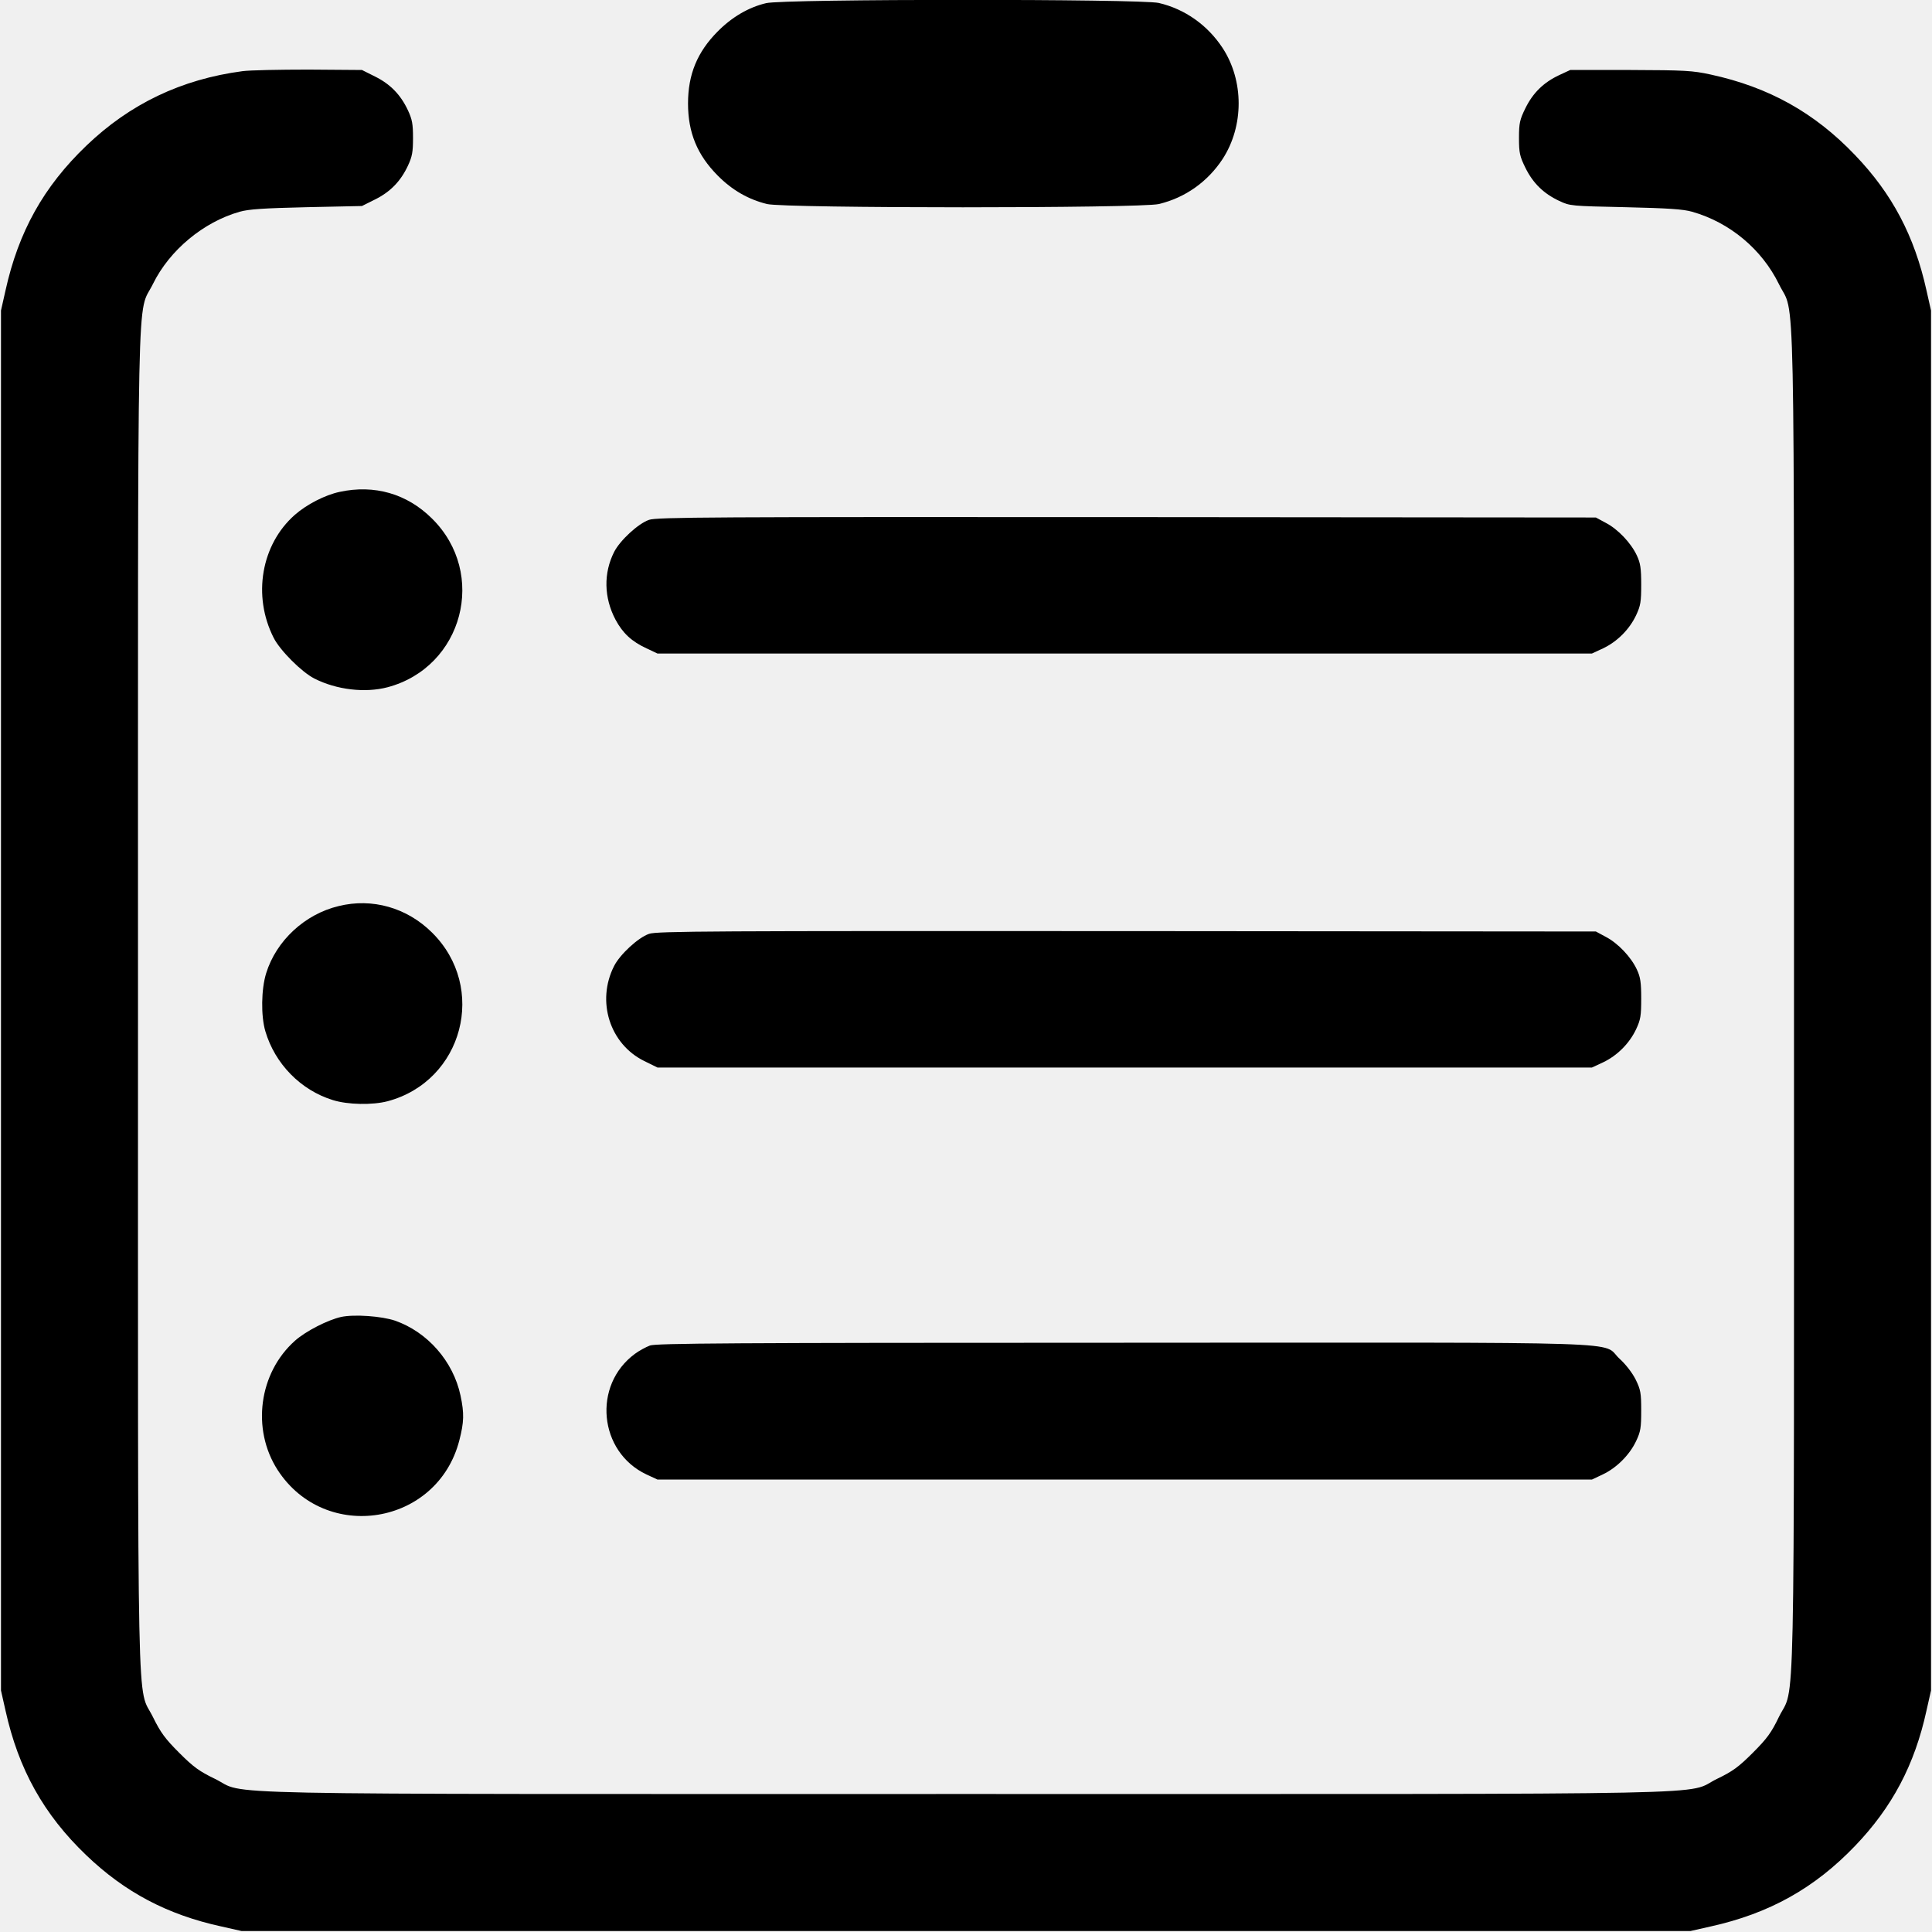
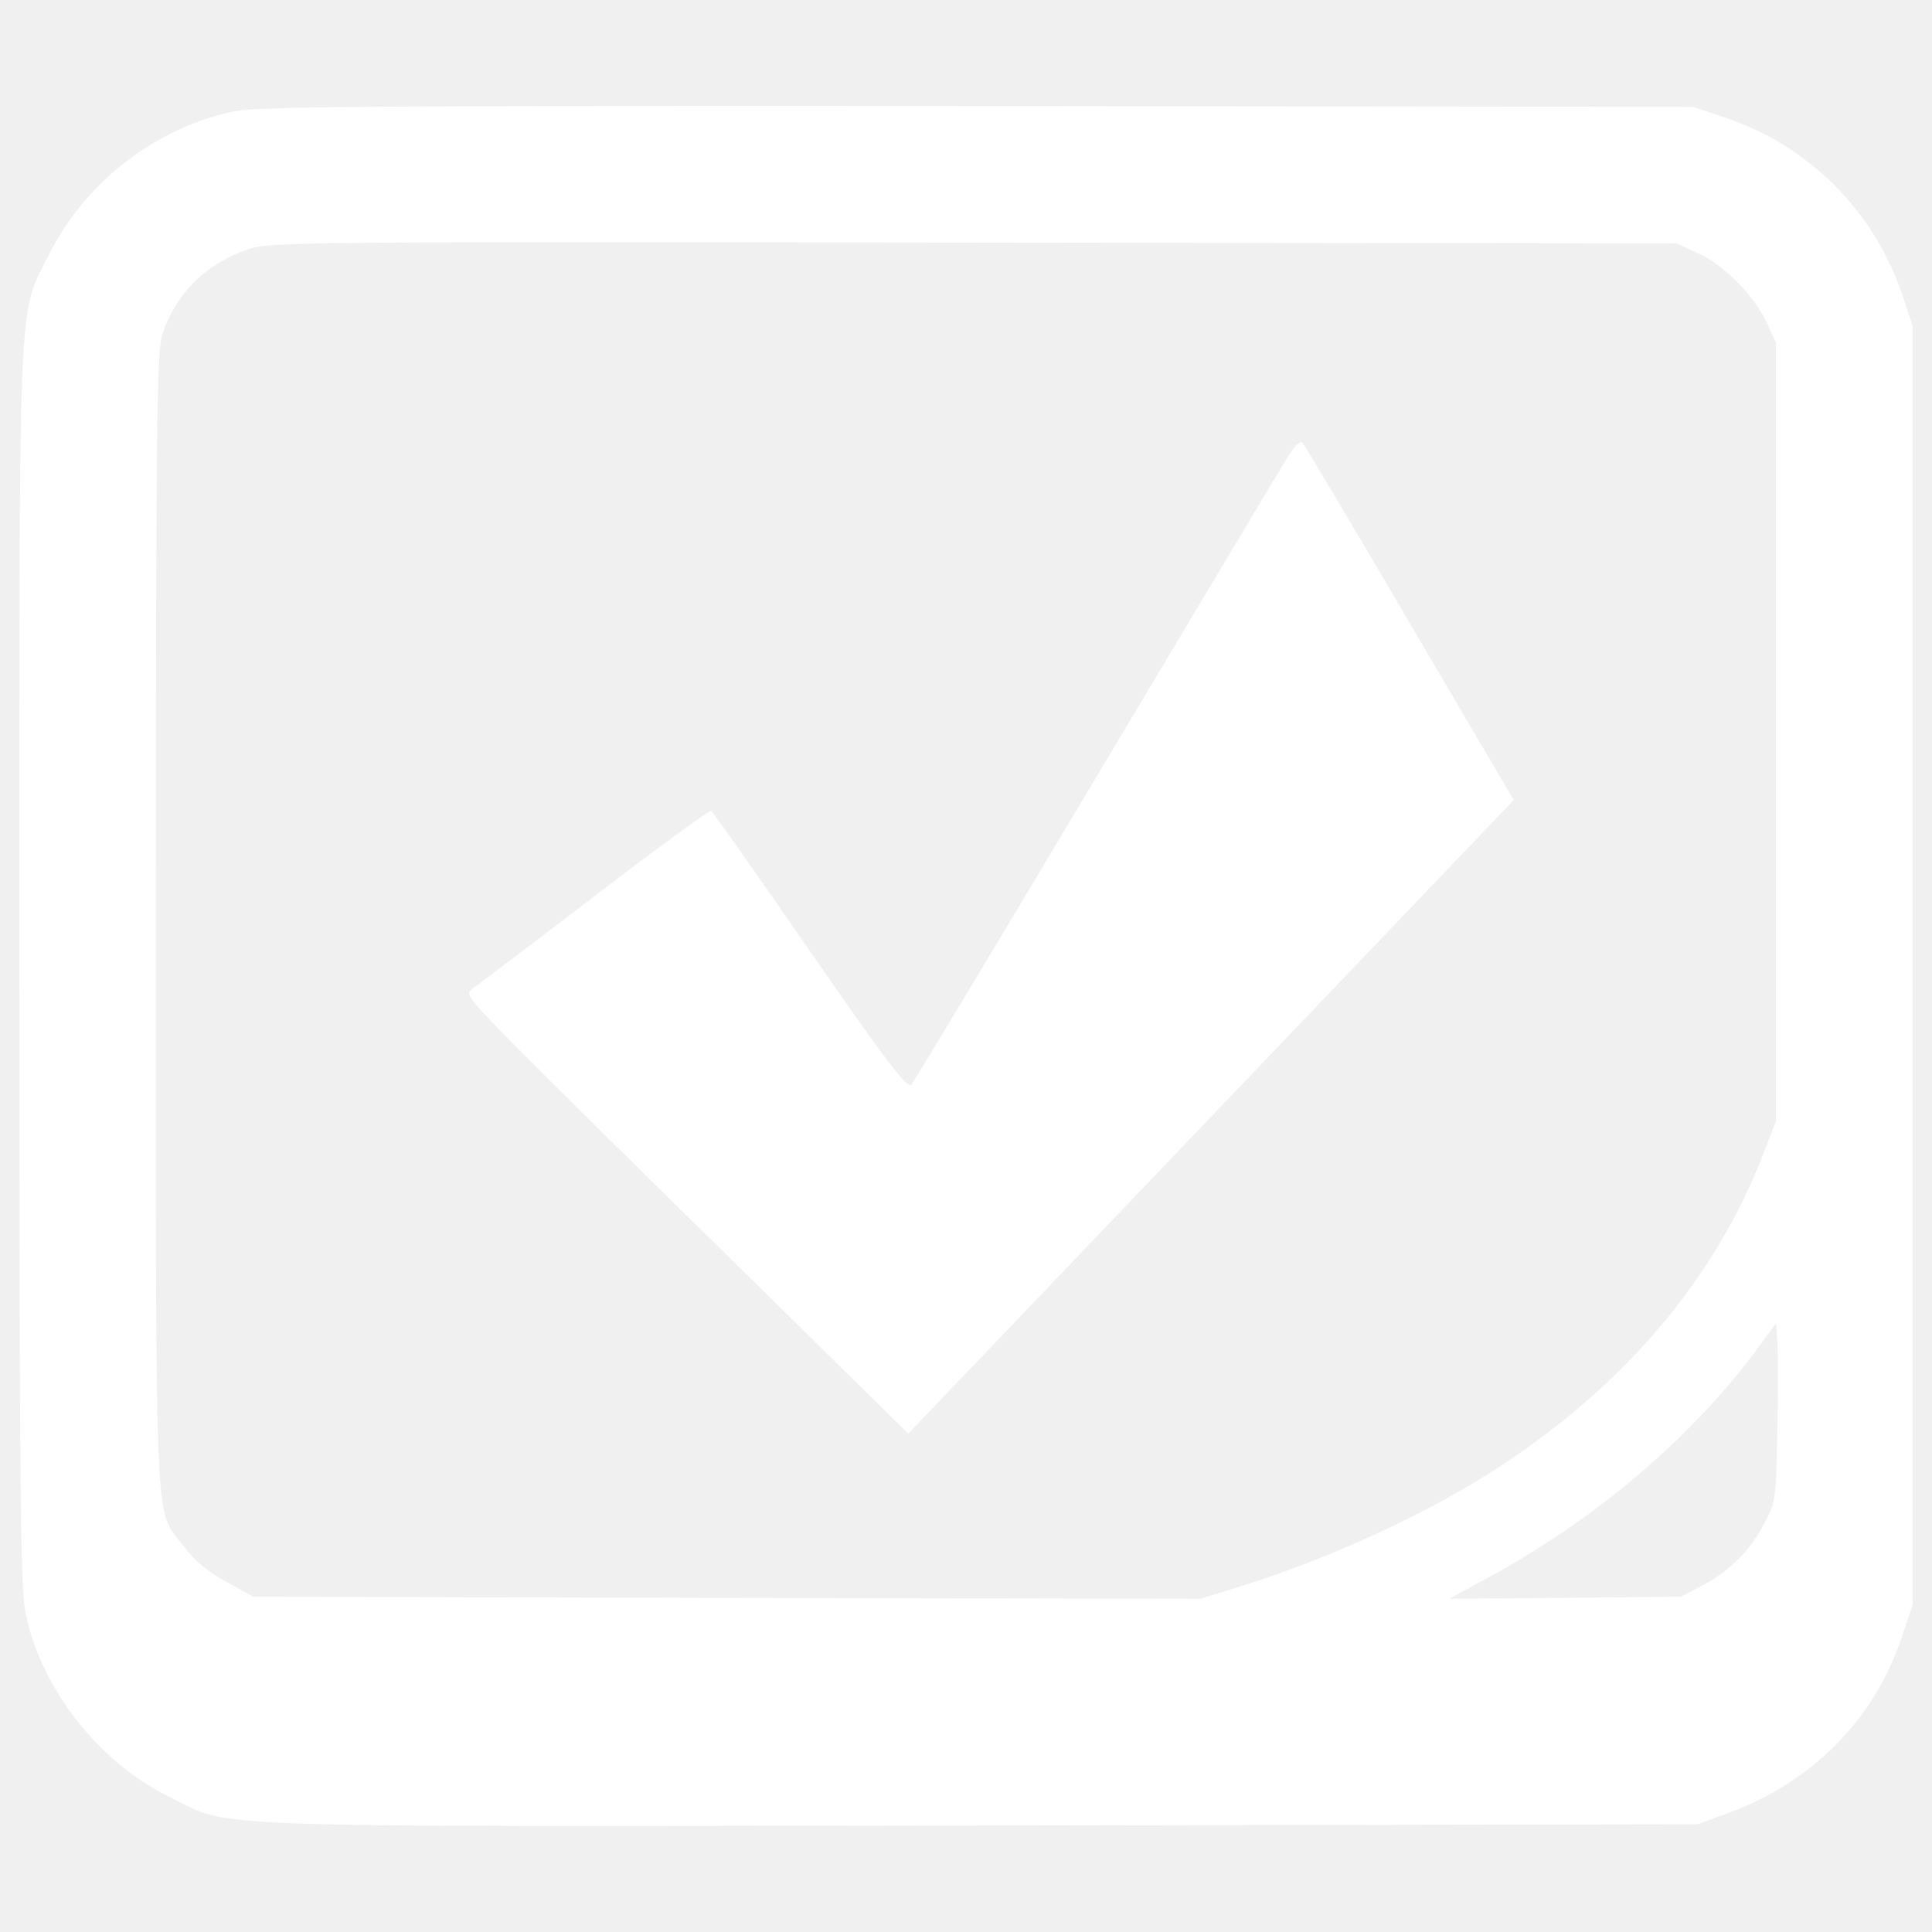
- <svg xmlns="http://www.w3.org/2000/svg" version="1.0" width="980pt" height="980pt" viewBox="0 0 980 980" preserveAspectRatio="xMidYMid meet">
-   <g transform="translate(0,980) scale(0.1,-0.1)" fill="#000000" stroke="none">
-     <path d="M3886 9784 c-89 -21 -174 -71 -246 -144 -103 -104 -150 -217 -150 -365 0 -148 47 -261 150 -365 74 -75 157 -122 251 -145 95 -22 1892 -22 1987 0 134 32 248 113 324 229 108 167 108 396 0 562 -76 116 -191 198 -324 229 -92 21 -1902 21 -1992 -1z" />
-     <path d="M1230 9439 c-310 -41 -571 -166 -792 -378 -217 -208 -344 -436 -410 -734 l-23 -102 0 -3500 0 -3500 23 -102 c66 -298 194 -527 409 -733 196 -188 411 -302 686 -362 l102 -23 3675 0 3675 0 102 23 c298 66 527 194 733 409 188 196 302 411 362 686 l23 102 0 3500 0 3500 -23 102 c-61 276 -174 490 -362 686 -206 216 -438 345 -733 409 -92 20 -131 22 -407 23 l-305 0 -56 -26 c-79 -37 -133 -90 -171 -167 -29 -59 -33 -76 -33 -152 0 -76 4 -93 33 -152 38 -77 92 -130 171 -167 55 -26 60 -26 336 -32 215 -5 293 -10 338 -23 191 -54 354 -190 441 -368 83 -170 76 163 76 -3633 0 -3799 7 -3463 -77 -3635 -38 -79 -60 -109 -132 -181 -72 -72 -102 -94 -181 -132 -173 -84 185 -77 -3810 -77 -3995 0 -3637 -7 -3810 77 -79 38 -109 60 -181 132 -71 71 -94 102 -133 181 -83 169 -76 -159 -76 3635 0 3794 -7 3466 76 3635 84 171 256 314 440 366 46 13 122 18 339 23 l281 6 66 33 c77 38 130 92 167 171 22 47 26 70 26 141 0 71 -4 94 -26 141 -37 79 -90 133 -167 171 l-66 33 -271 2 c-148 0 -299 -3 -335 -8z" />
-     <path d="M1723 7305 c-75 -16 -168 -64 -228 -117 -170 -150 -215 -410 -107 -623 32 -64 143 -175 207 -207 112 -57 257 -74 371 -44 383 102 508 577 225 856 -127 126 -292 173 -468 135z" />
-     <path d="M3292 7163 c-55 -19 -147 -104 -177 -163 -54 -107 -52 -231 7 -343 37 -69 82 -111 158 -146 l55 -26 2370 0 2370 0 56 26 c72 34 134 96 168 168 23 49 26 69 26 156 0 81 -4 109 -22 147 -29 63 -96 134 -158 166 l-50 27 -2380 2 c-2103 1 -2385 0 -2423 -14z" />
-     <path d="M1718 5204 c-172 -41 -317 -176 -368 -341 -25 -81 -27 -216 -4 -294 49 -166 180 -299 342 -349 76 -24 202 -26 278 -6 383 102 508 577 225 856 -127 126 -303 176 -473 134z" />
-     <path d="M3292 5063 c-55 -19 -147 -104 -177 -163 -91 -179 -22 -396 153 -482 l67 -33 2370 0 2370 0 56 26 c72 34 134 96 168 168 23 49 26 69 26 156 0 81 -4 109 -22 147 -29 63 -96 134 -158 166 l-50 27 -2380 2 c-2103 1 -2385 0 -2423 -14z" />
-     <path d="M1731 3120 c-68 -15 -180 -72 -235 -121 -183 -163 -221 -448 -88 -655 242 -374 811 -282 922 150 24 93 25 137 6 227 -37 174 -167 322 -332 380 -68 23 -206 33 -273 19z" />
-     <path d="M3297 2975 c-21 -8 -56 -27 -76 -42 -217 -159 -184 -498 58 -612 l56 -26 2370 0 2370 0 55 26 c70 33 136 99 169 169 23 48 26 68 26 155 0 89 -3 106 -28 157 -17 34 -50 77 -82 106 -98 90 153 82 -2514 81 -2008 0 -2372 -3 -2404 -14z" />
+ <svg xmlns="http://www.w3.org/2000/svg" version="1.1" x="0px" y="0px" viewBox="0 0 1000 1000" enable-background="new 0 0 1000 1000" xml:space="preserve">
+   <g>
+     <g transform="translate(0,511) scale(0.1,-0.1)" fill="#fff" stroke="none">
+       <path d="M1207.5,4533.4c-411.3-90-769-368.4-957.5-747.6C91.5,3466.7,100.1,3678.7,100.1,112.2c0-2729,6.4-3223.8,32.1-3352.3c81.4-392,377-769,741.2-948.9c334.2-164.9,51.4-156.4,4202.7-149.9l3710.1,6.4l156.4,57.8c432.7,156.4,756.1,482,897.5,901.8l60,175.6V112.2v3309.5l-57.8,173.5c-145.7,424.1-479.8,758.3-901.8,901.8l-175.7,60l-3705.8,4.3C1865.1,4563.4,1333.9,4559.1,1207.5,4533.4z M8790.4,3798.7c132.8-60,291.3-220.6,355.6-362l47.1-100.7V1322.4V-691.1L9131-851.7c-246.3-644.7-709-1197.4-1366.6-1628c-351.3-233.5-886.8-479.8-1336.6-619.1l-214.2-66.4l-2452.7,4.3l-2450.5,6.4l-139.2,77.1c-92.1,49.3-167.1,111.4-218.5,182.1C796.2-2691.8,807-2923.1,807,339.2c0,2656.2,4.3,2951.8,34.3,3043.9c72.8,212.1,224.9,362,443.4,437c105,38.5,293.5,38.5,3752.9,34.3l3641.5-4.3L8790.4,3798.7z M9199.5-2297.6c-6.4-349.2-8.6-368.4-66.4-475.5c-72.8-141.4-179.9-248.5-321.3-323.4l-111.4-57.8l-599.8-6.4l-599.8-4.3l182.1,98.5c559.1,299.9,1056,719.7,1398.8,1176l111.4,152.1l6.4-98.5C9203.8-1890.6,9203.8-2096.3,9199.5-2297.6z" />
+       <path d="M6671.9,2755.5c-30-47.1-475.5-792.6-991.8-1658c-516.3-865.4-948.9-1587.3-963.9-1602.3c-19.3-21.4-128.5,119.9-522.7,689.7c-272,394.1-503.4,721.9-512,728.3c-8.6,4.3-280.6-192.8-604.1-441.3C2754.1,223.6,2469.2,9.4,2445.6-7.8c-40.7-27.8-25.7-45,257.1-332c164.9-164.9,681.2-676.9,1150.3-1135.3l848.2-835.4L6267.1-671.8L7835,969l-537.7,914.7c-295.6,505.5-546.2,925.4-556.9,936.1C6729.7,2828.3,6699.8,2800.5,6671.9,2755.5z" />
+     </g>
  </g>
</svg>
